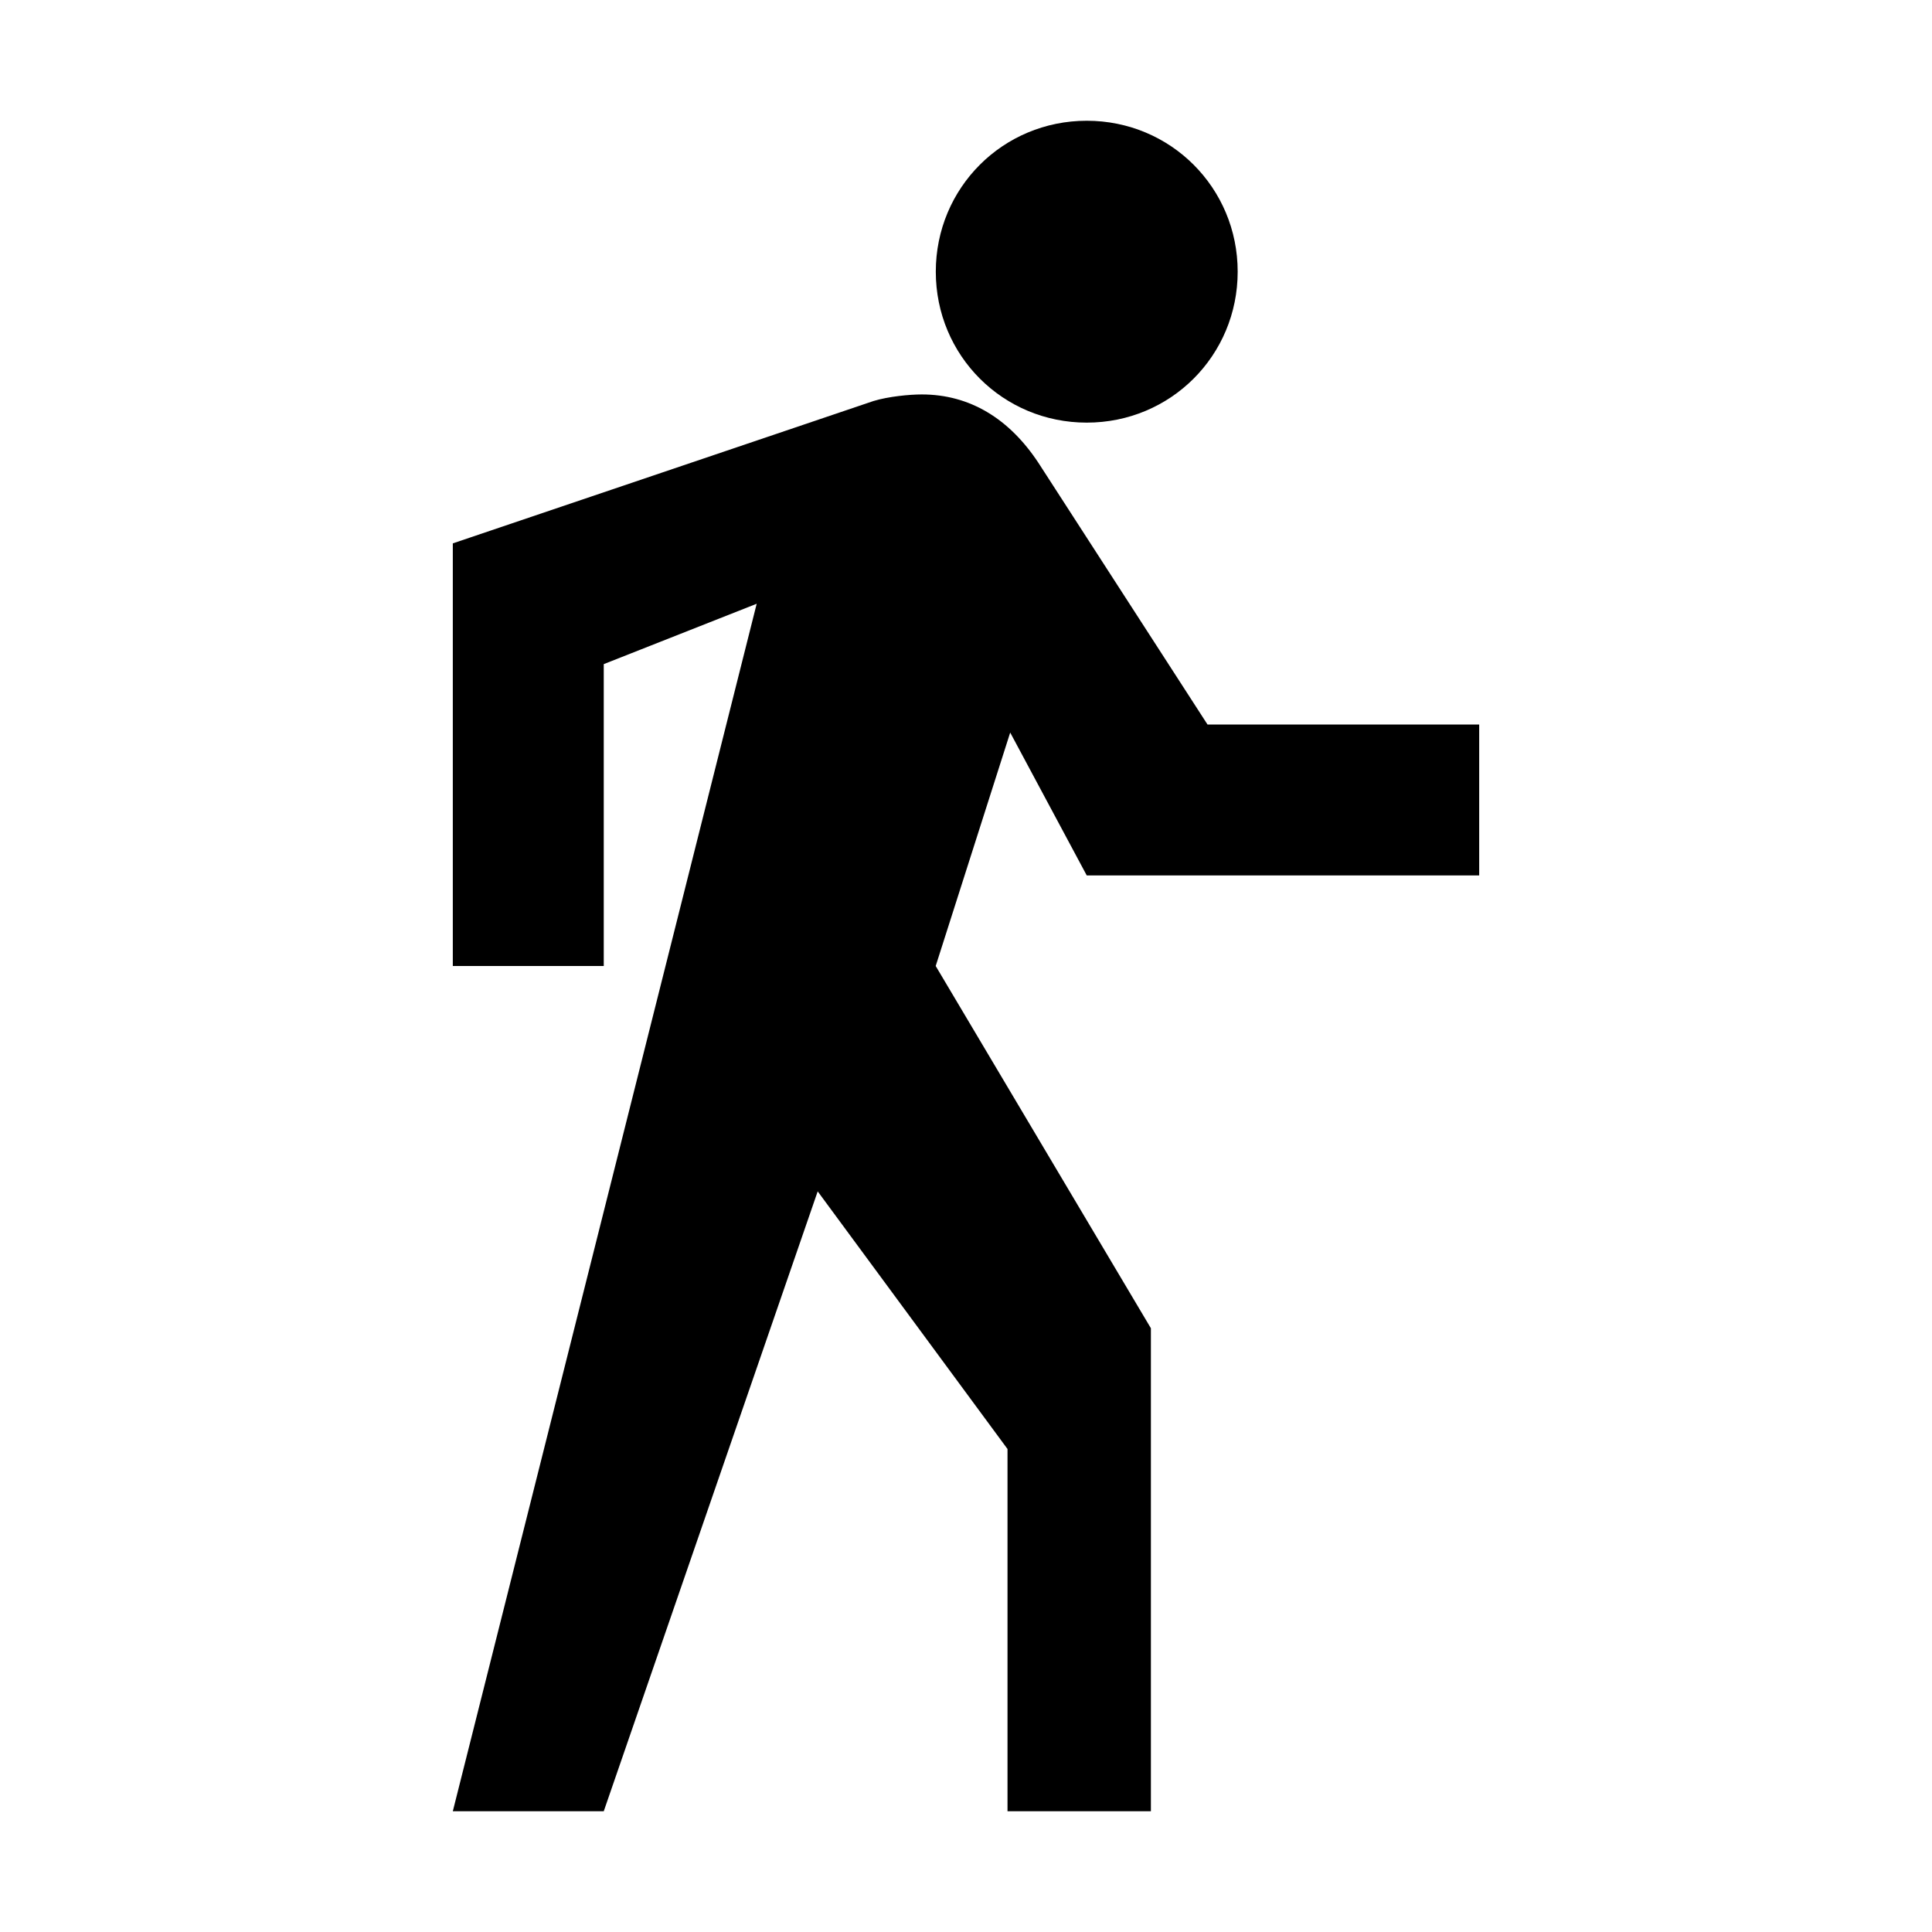
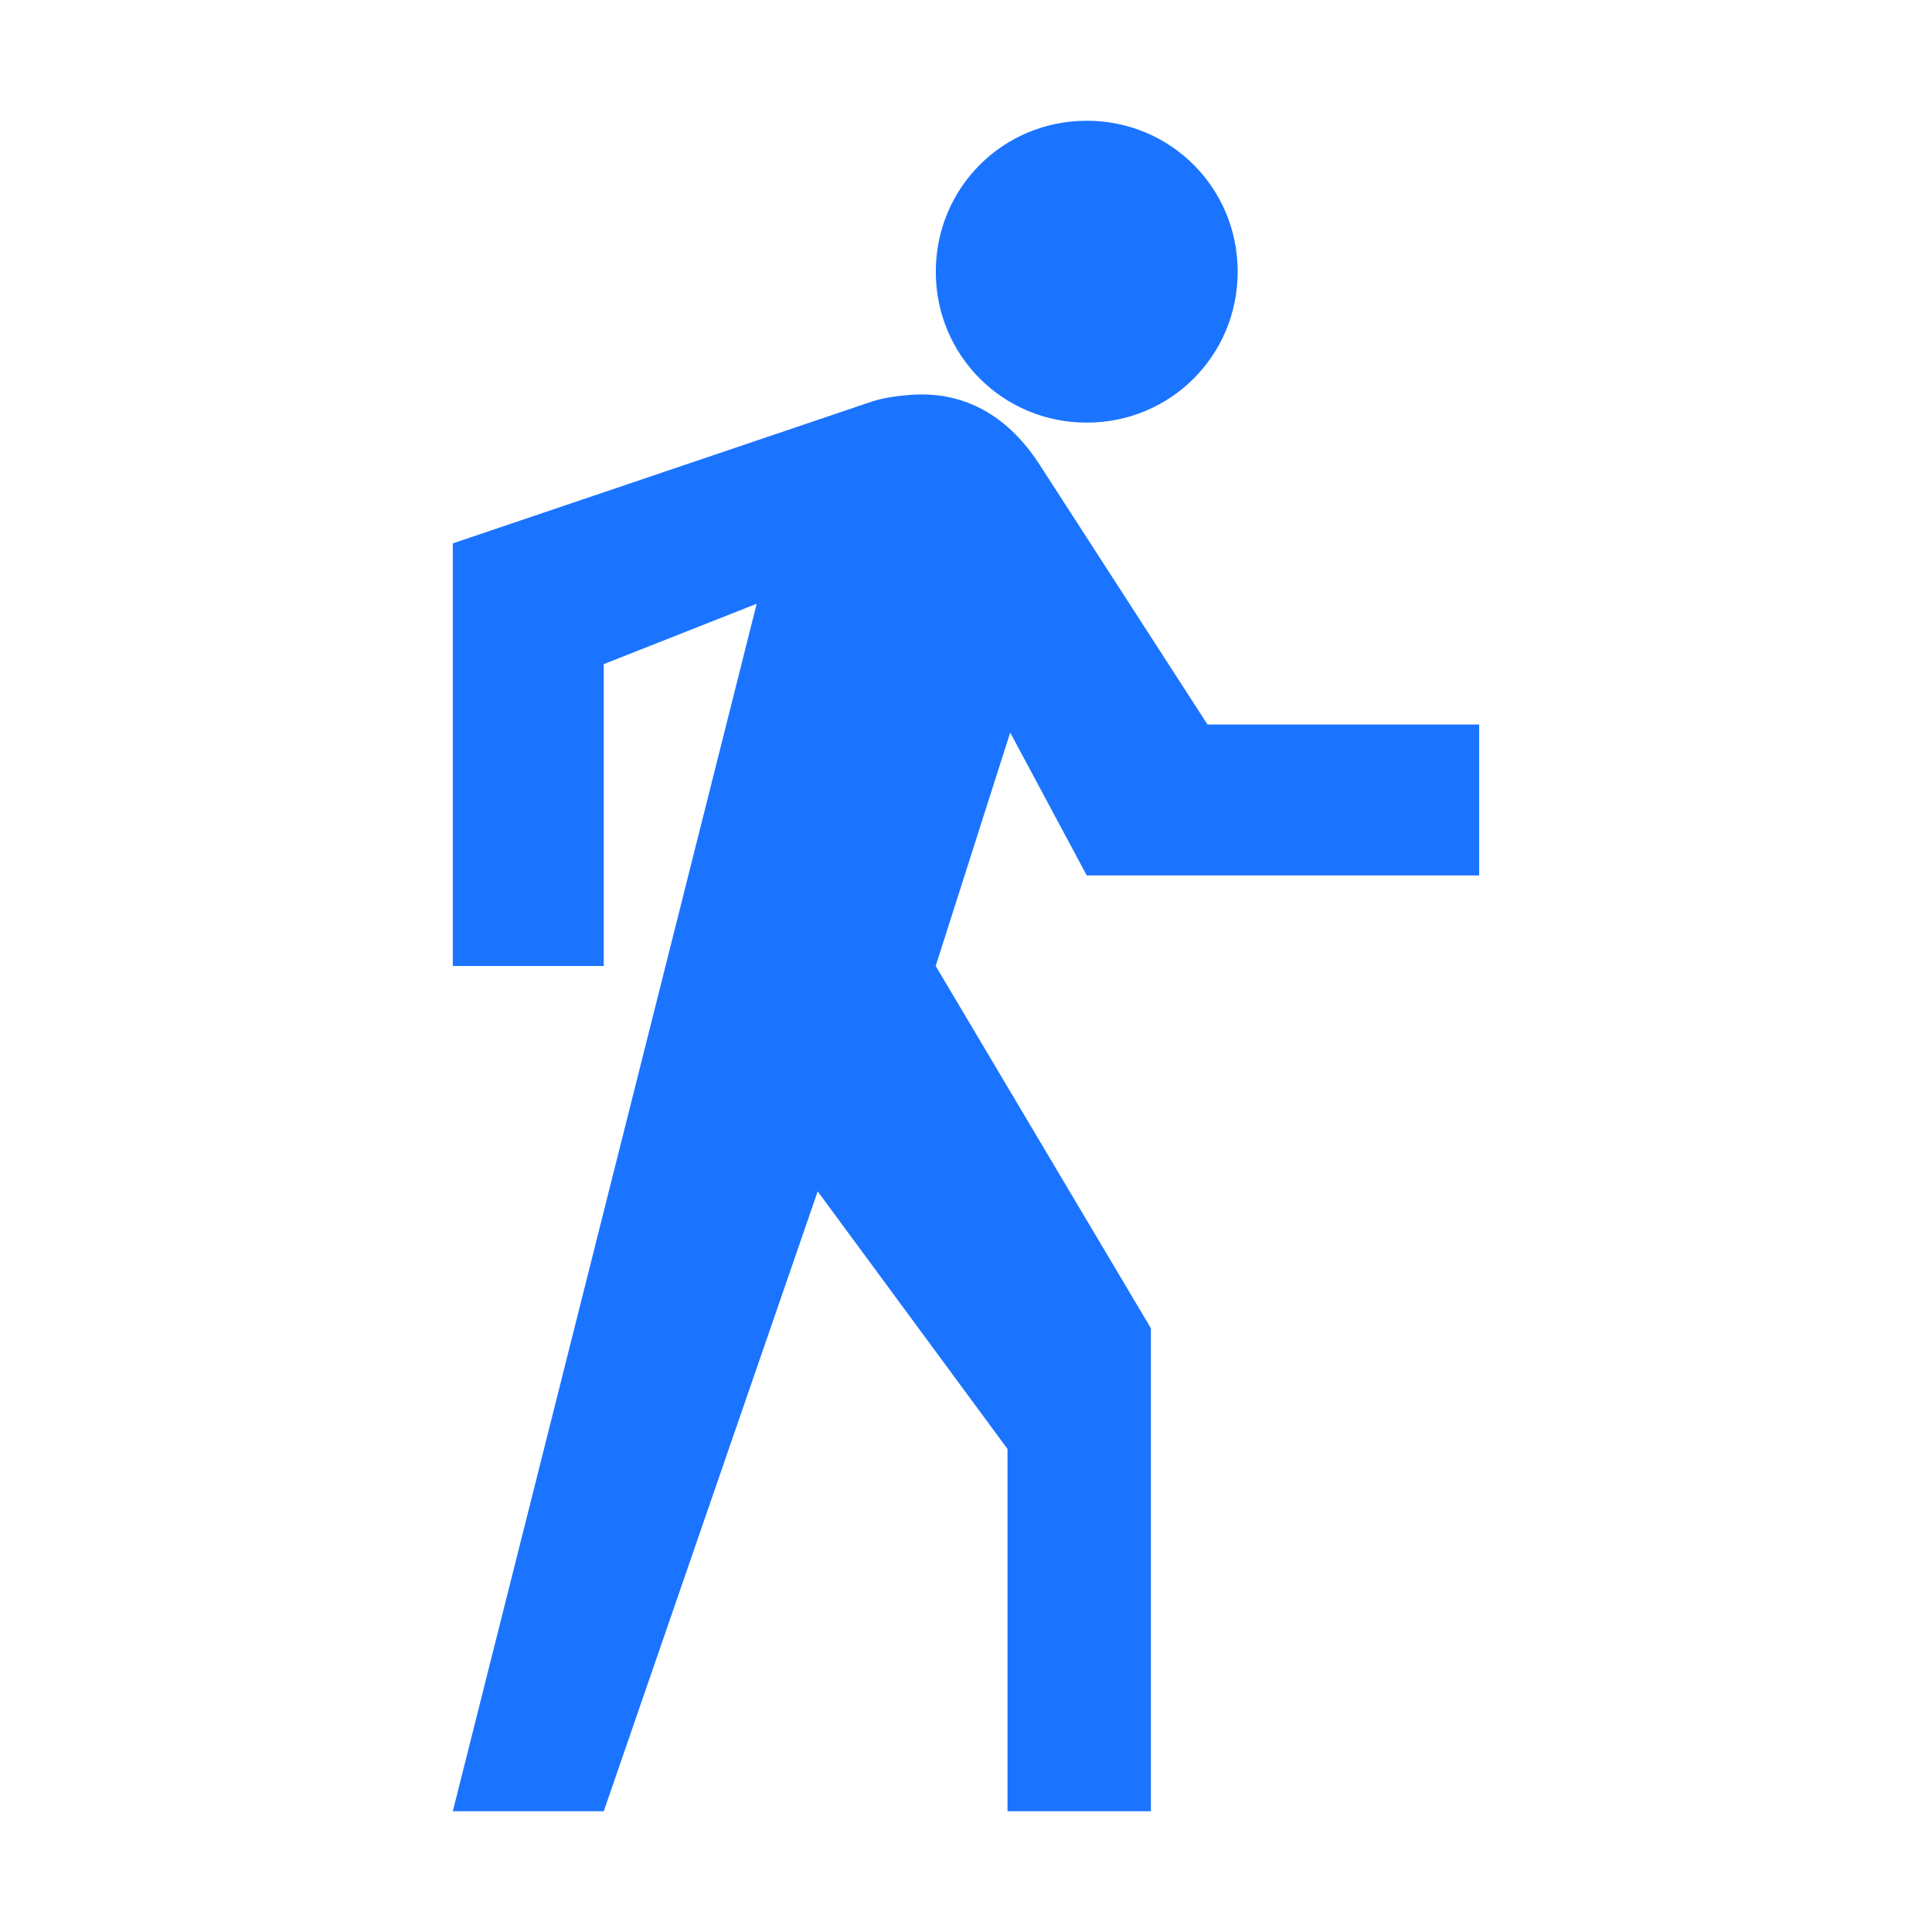
<svg xmlns="http://www.w3.org/2000/svg" version="1.1" id="Layer_1" x="0px" y="0px" width="512px" height="512px" viewBox="0 0 512 512" enable-background="new 0 0 512 512" xml:space="preserve">
-   <g>
+   <g fill="#1b74ff" fill-opacity="1">
    <path d="M288,112c22.223,0,39.997-17.776,39.997-40c0-22.225-17.774-40-39.997-40s-40.003,17.775-40.003,40   C247.997,94.224,265.777,112,288,112z" />
    <path d="M288,232h104v-40h-72l-44.802-69.333c-7.698-11.667-18.136-18.136-30.933-18.136c-3.198,0-8.828,0.531-12.799,1.747   L120,144v112h40v-80l40.531-16L120,480h40l56.698-164.271L267,384v96h38V352l-57.031-96l19.745-61.864L288,232z" />
  </g>
</svg>
